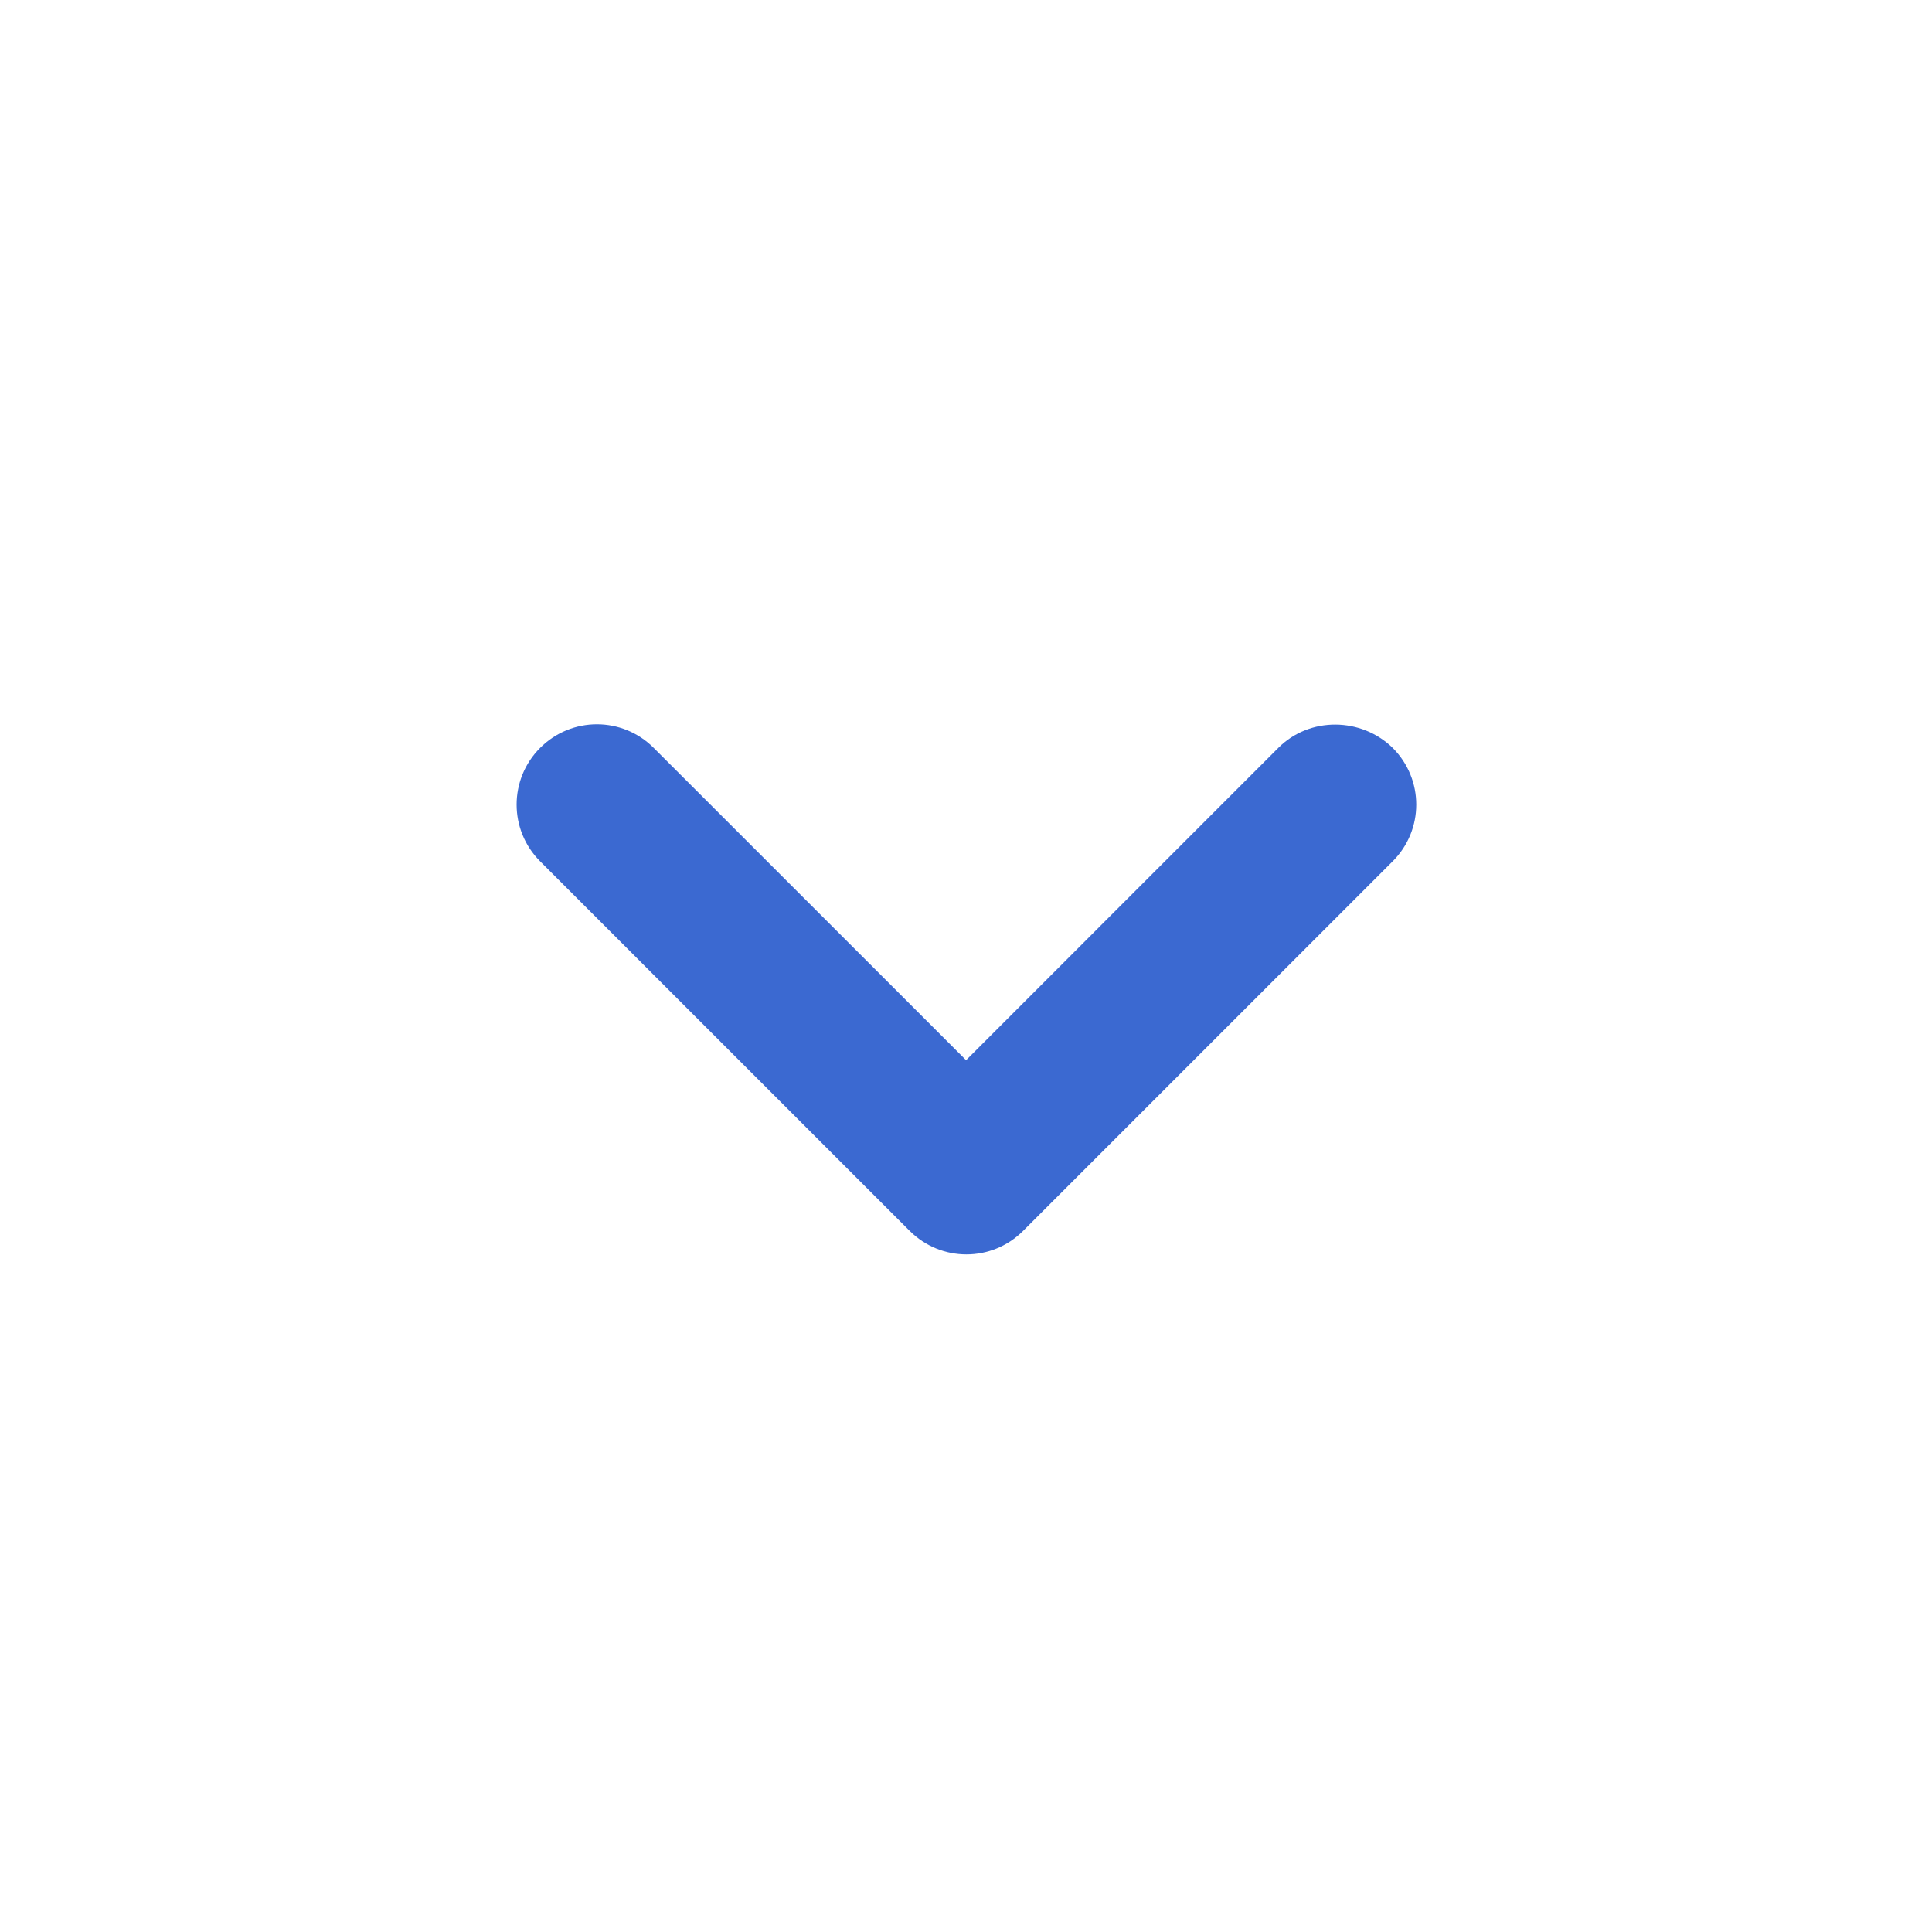
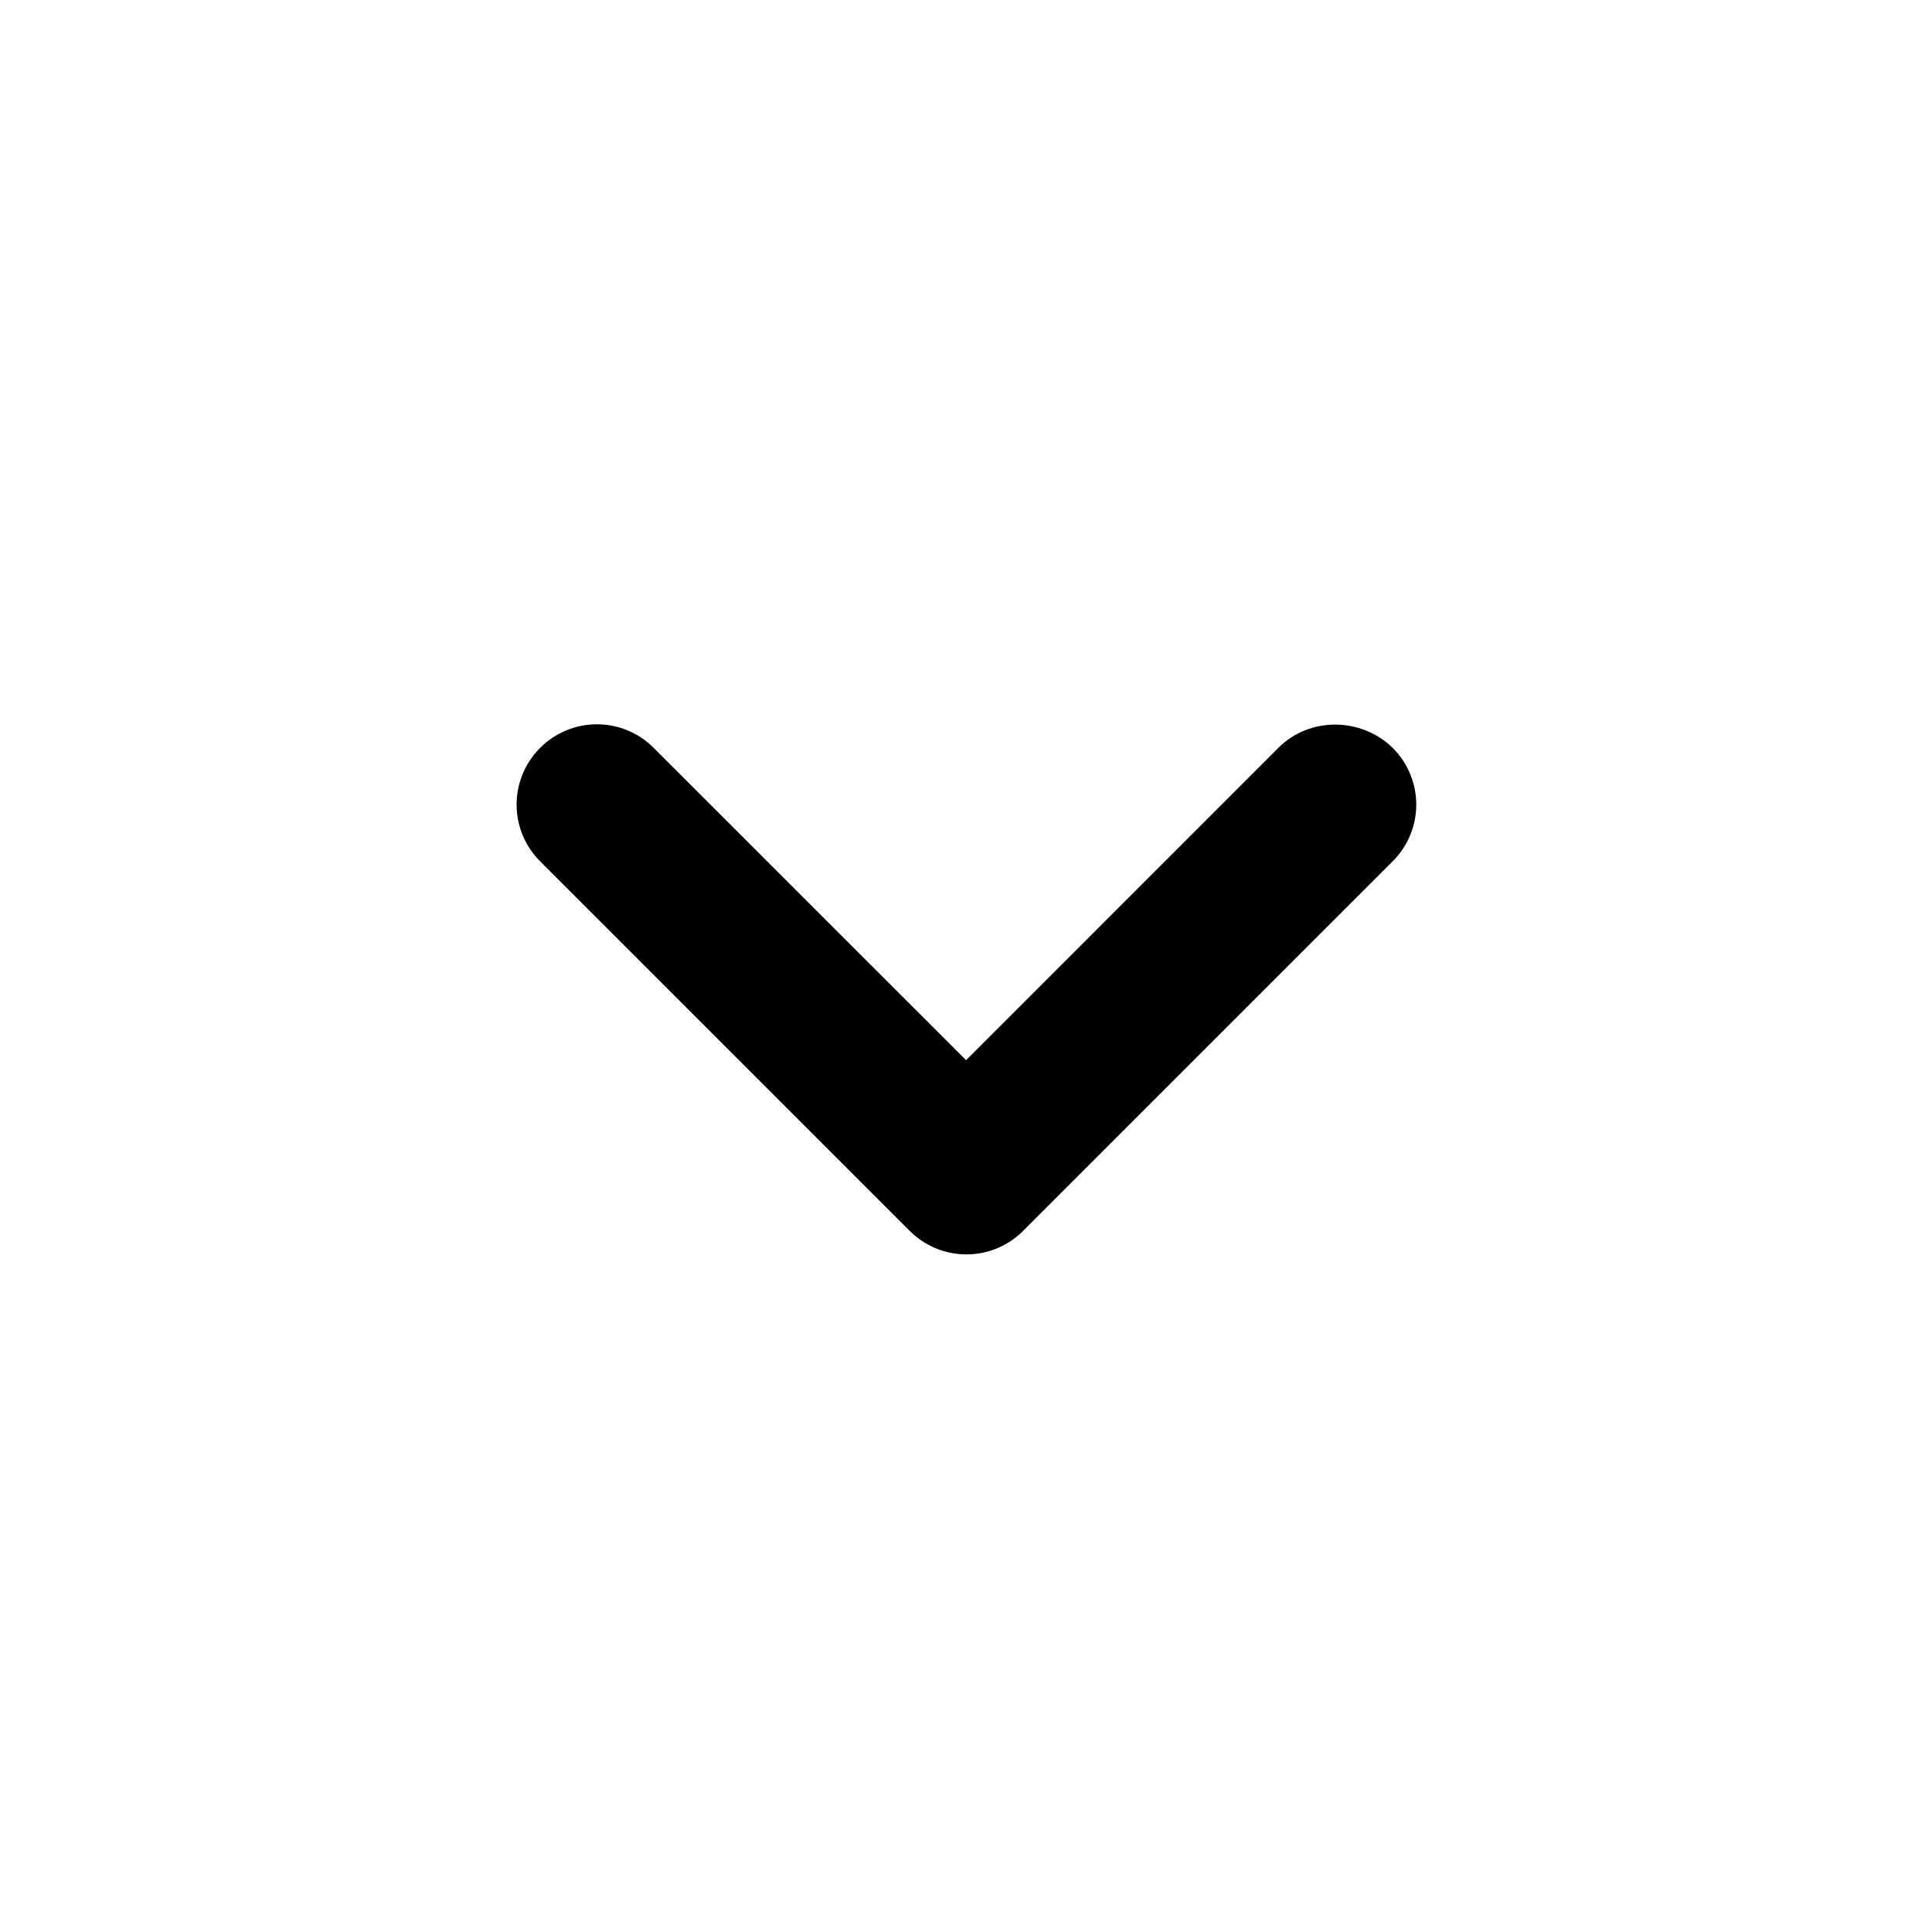
- <svg xmlns="http://www.w3.org/2000/svg" viewBox="0 0 24 24" fill="#3B69D1">
+ <svg xmlns="http://www.w3.org/2000/svg" viewBox="0 0 24 24">
  <path d="M15.88 9.29L12.001 13.17L8.12 9.29C7.73 8.9 7.1 8.9 6.71 9.29C6.32 9.68 6.32 10.31 6.71 10.7L11.3 15.29C11.691 15.68 12.32 15.68 12.71 15.29L17.3 10.7C17.691 10.31 17.691 9.68 17.3 9.29C16.91 8.91 16.27 8.9 15.88 9.29Z" fill="inherit" />
</svg>
